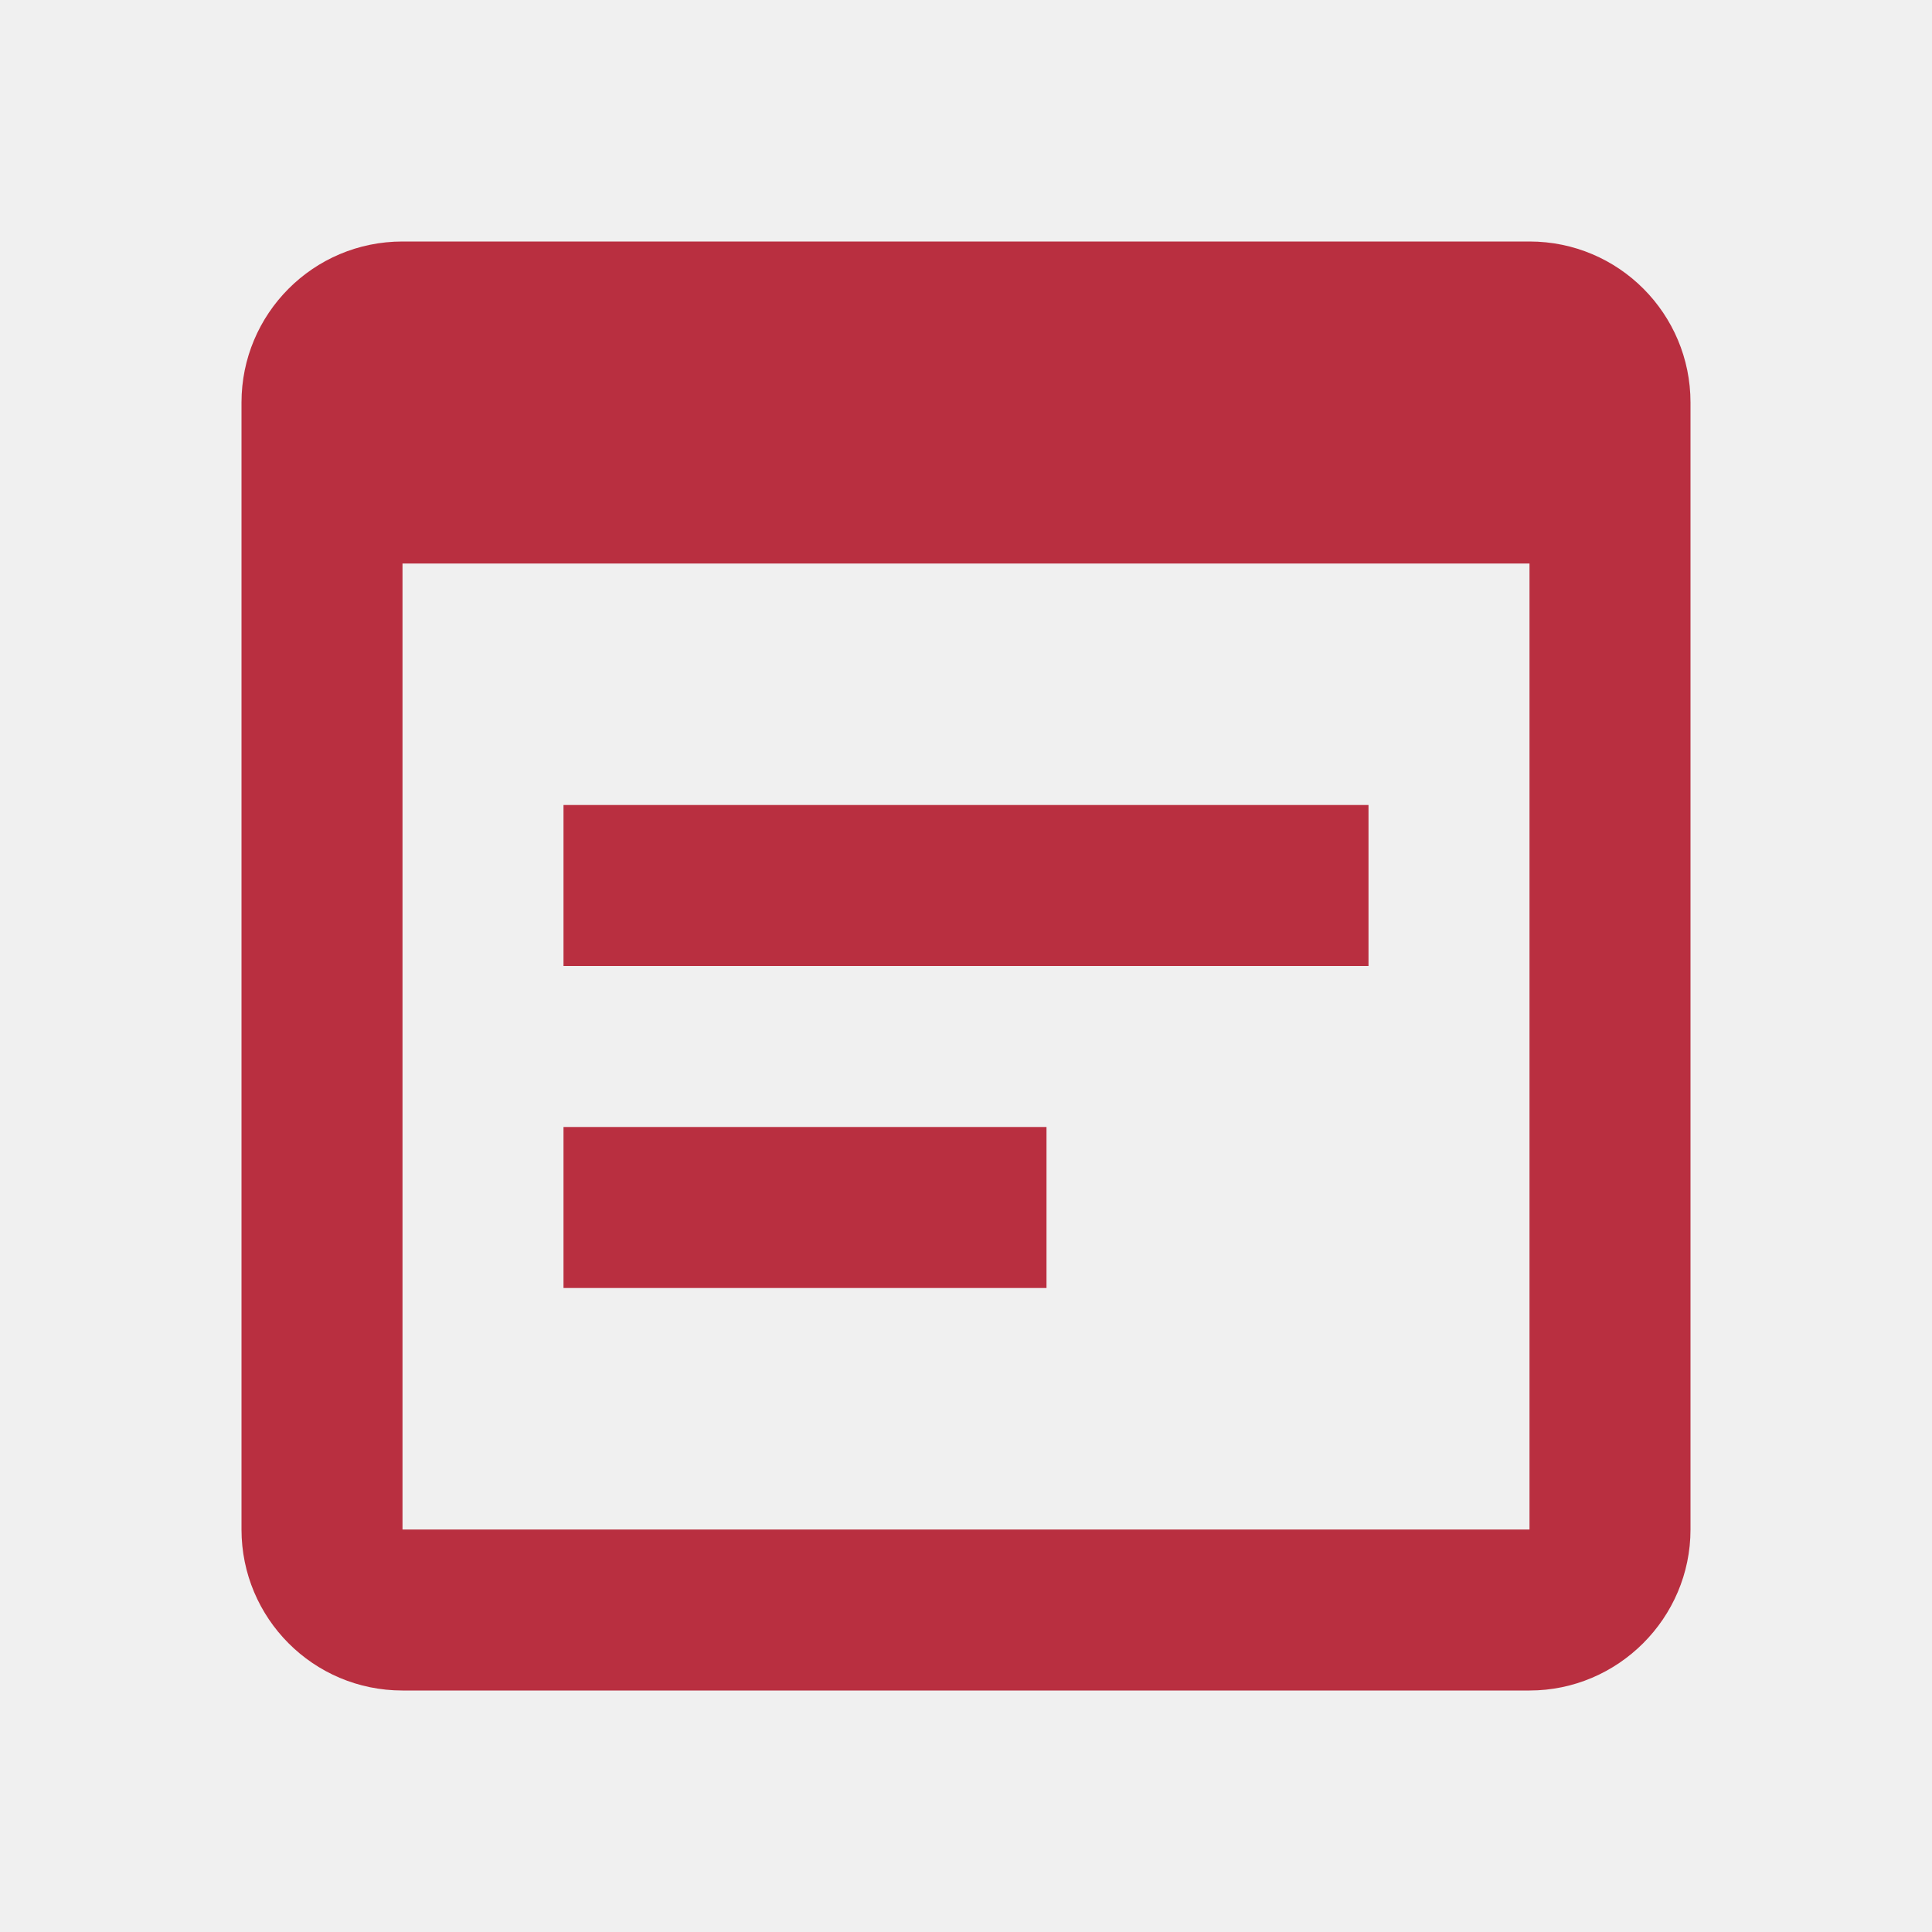
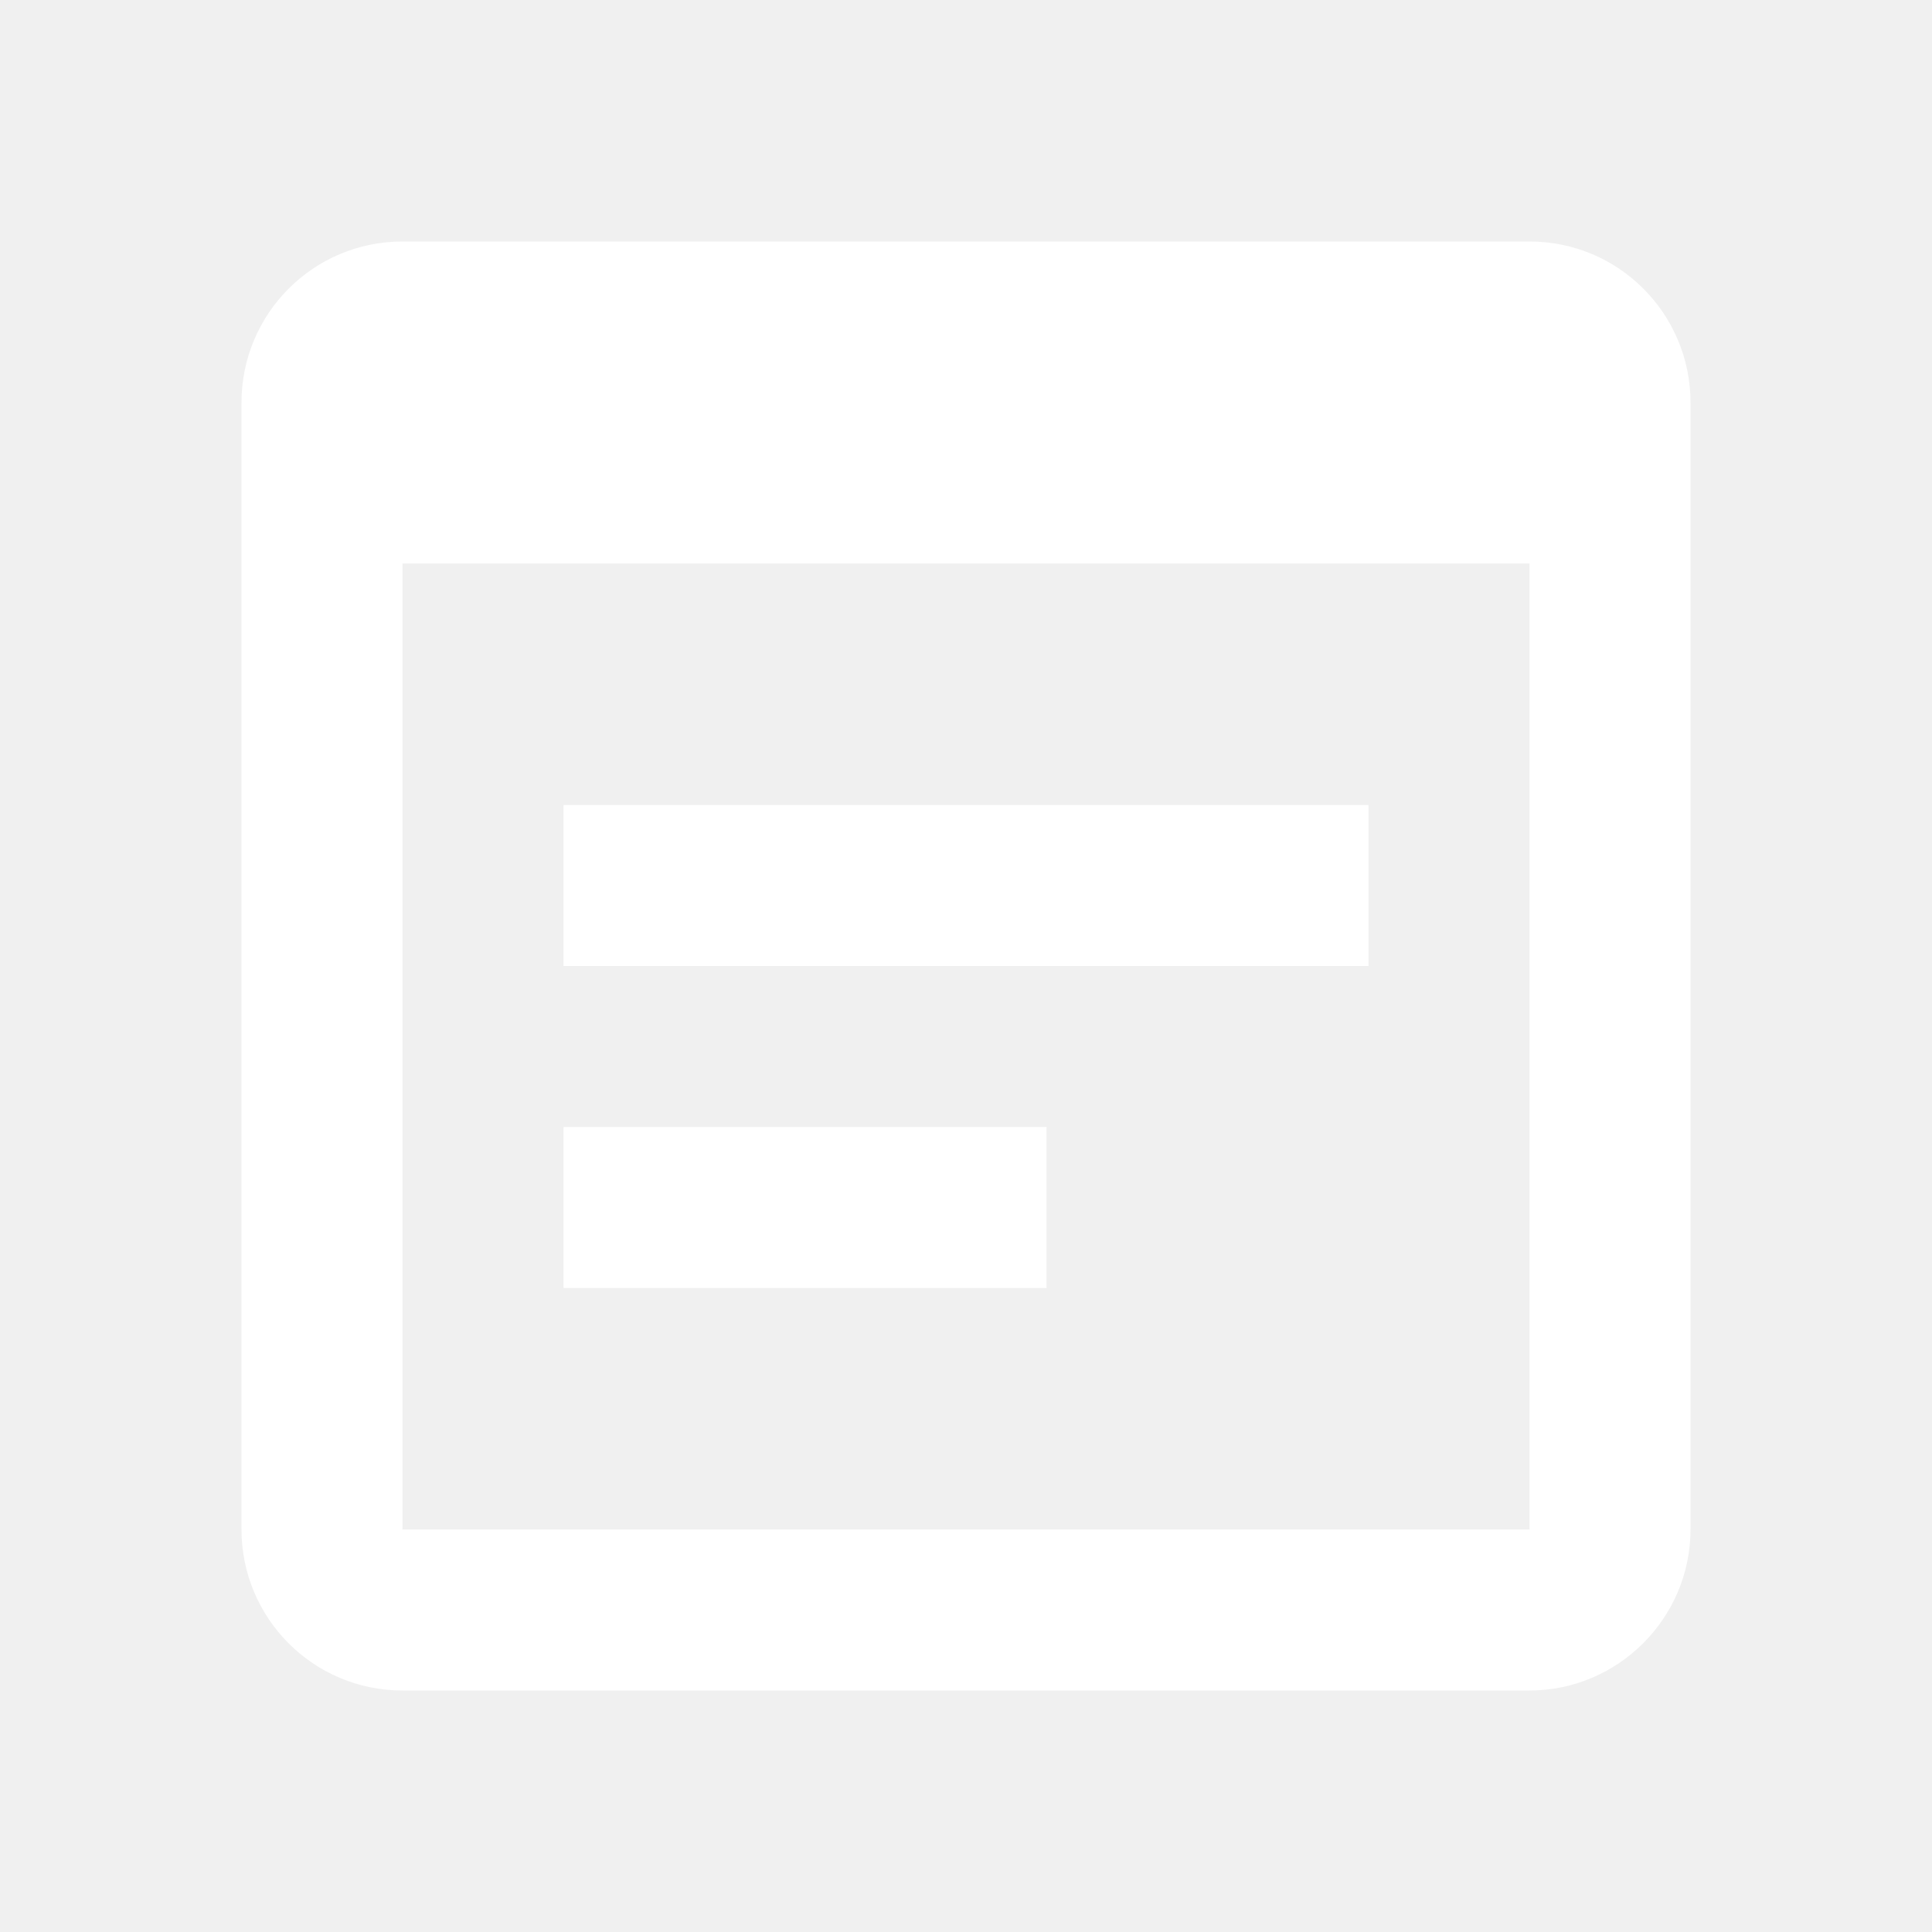
- <svg xmlns="http://www.w3.org/2000/svg" enable-background="new 0 0 24 24" viewBox="0 0 24 24" fill="#b92f40" width="24px" height="24px">
+ <svg xmlns="http://www.w3.org/2000/svg" enable-background="new 0 0 24 24" viewBox="0 0 24 24" fill="#fff" width="24px" height="24px">
  <g>
    <rect fill="none" height="24" width="24" />
    <path d="M19,3H5C3.89,3,3,3.9,3,5v14c0,1.1,0.89,2,2,2h14c1.1,0,2-0.9,2-2V5C21,3.9,20.11,3,19,3z M19,19H5V7h14V19z M17,12H7v-2 h10V12z M13,16H7v-2h6V16z" />
  </g>
</svg>
